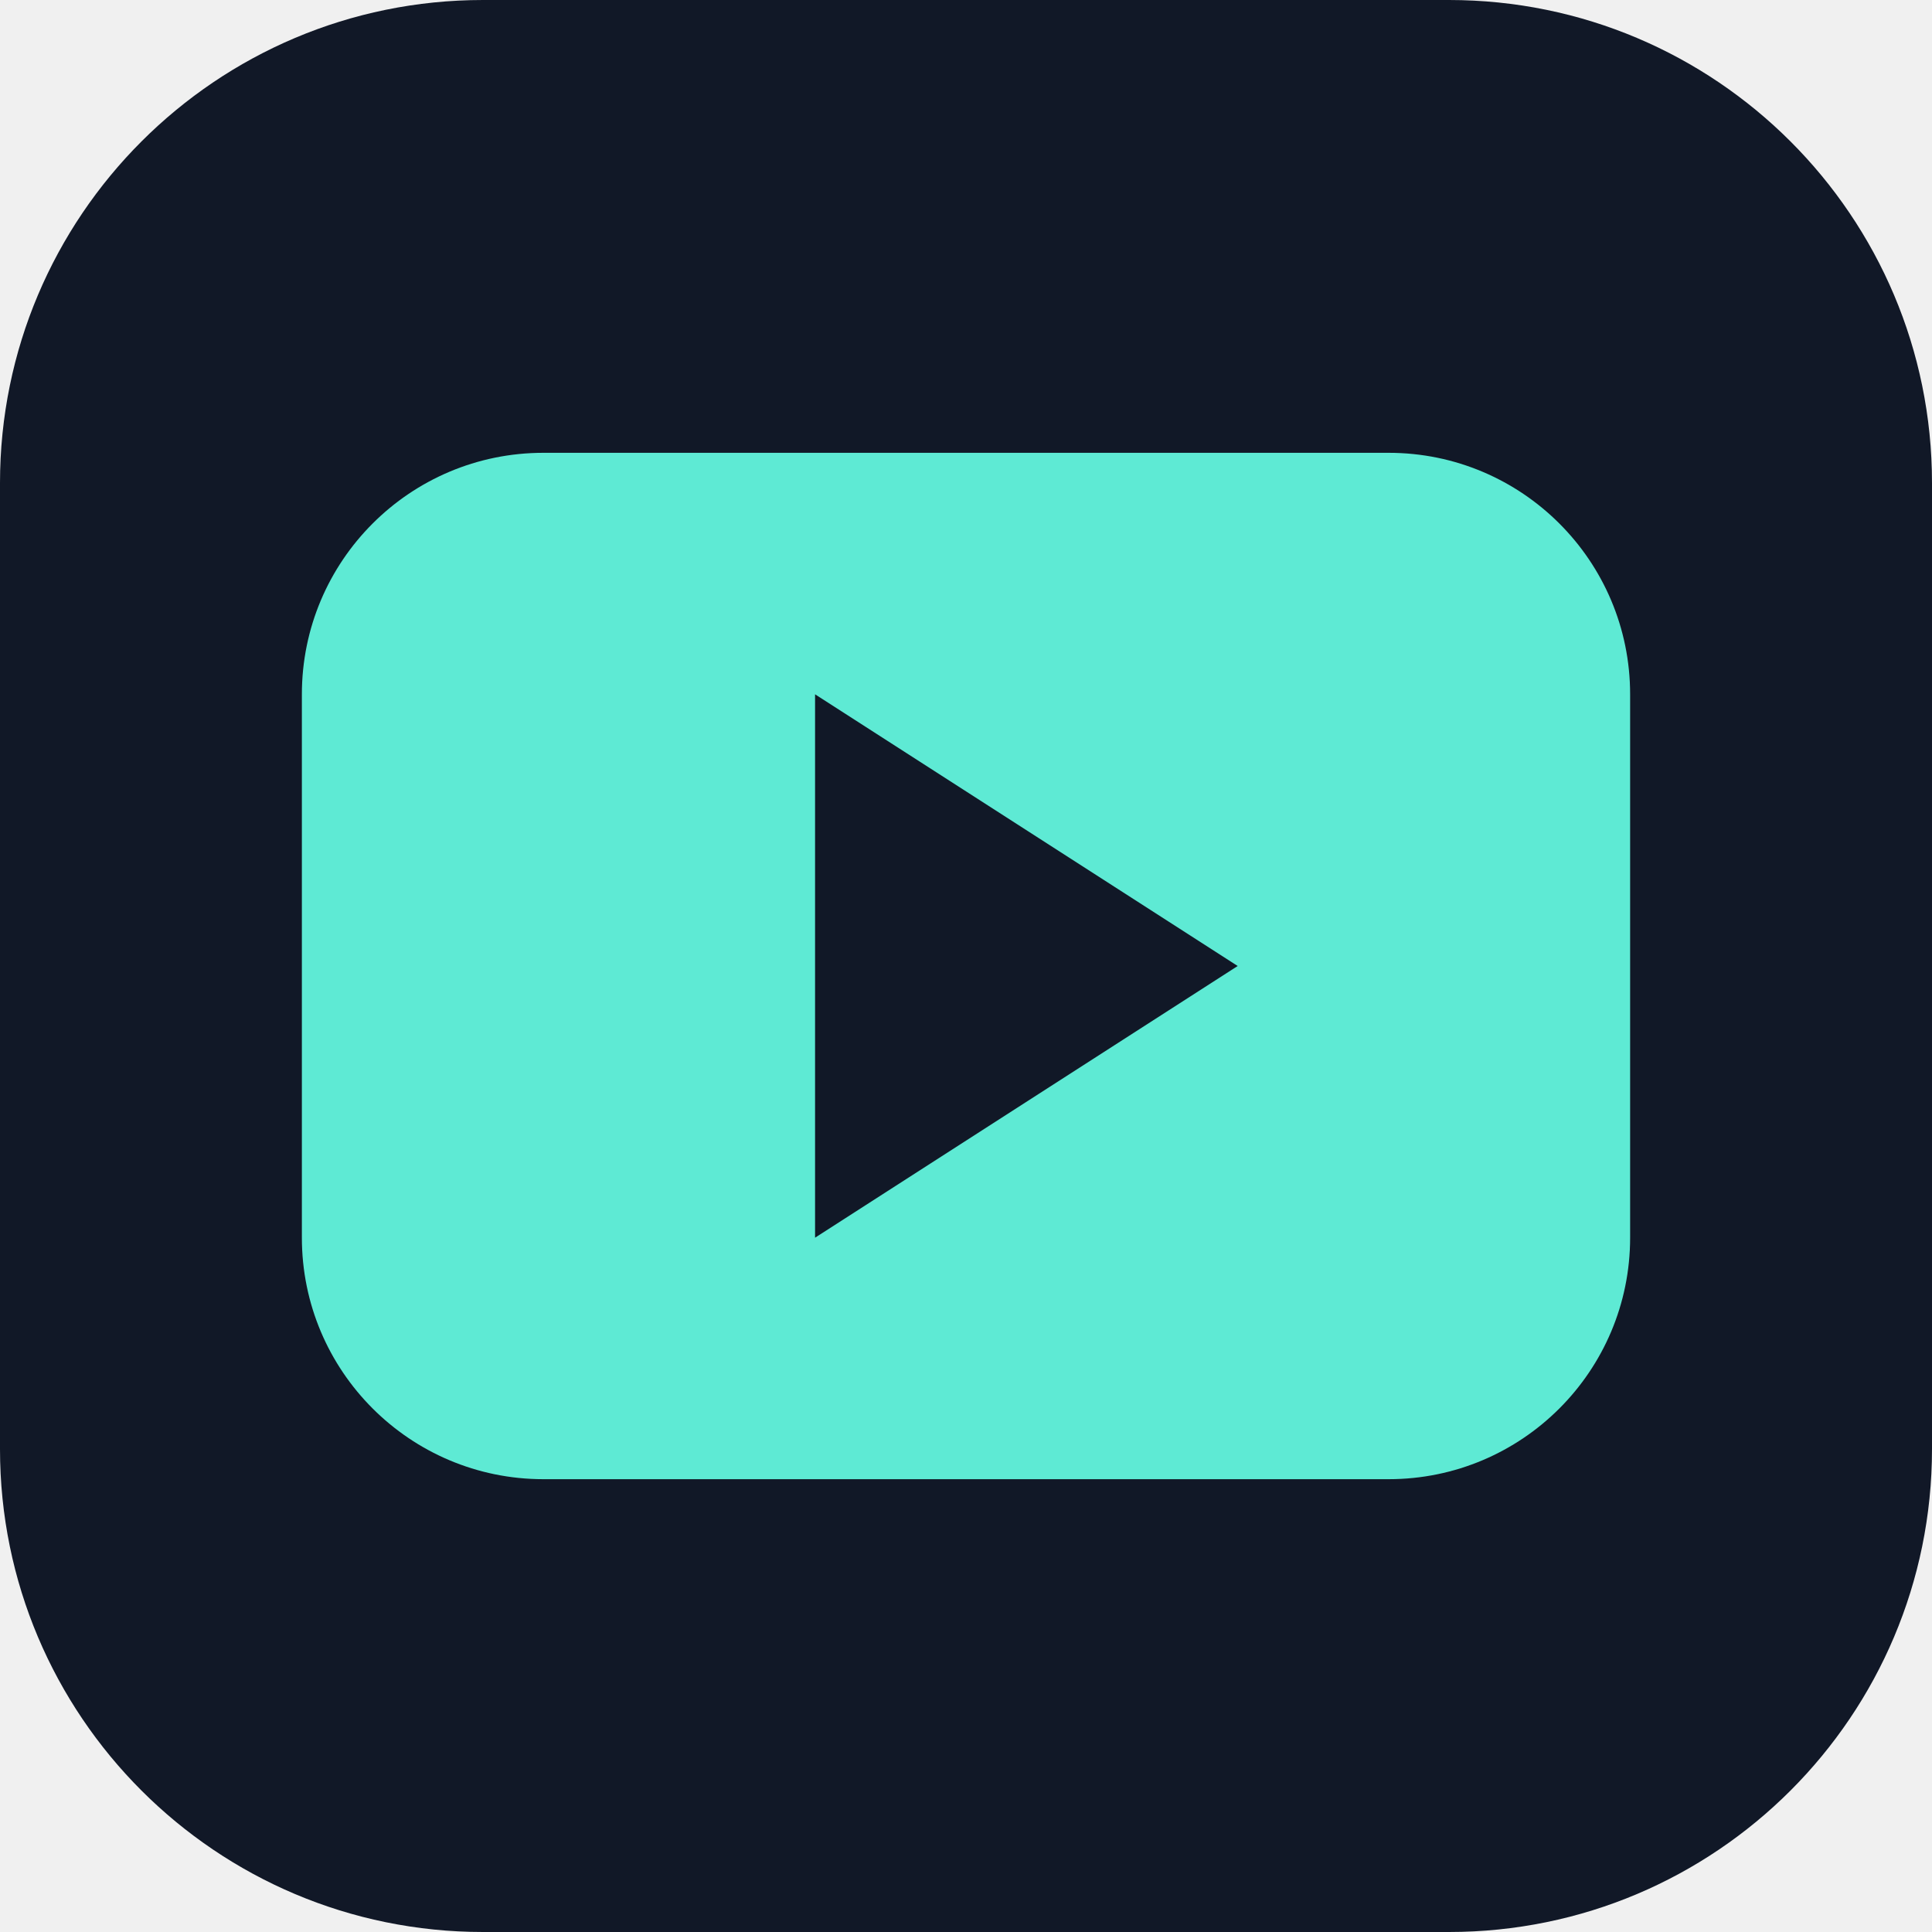
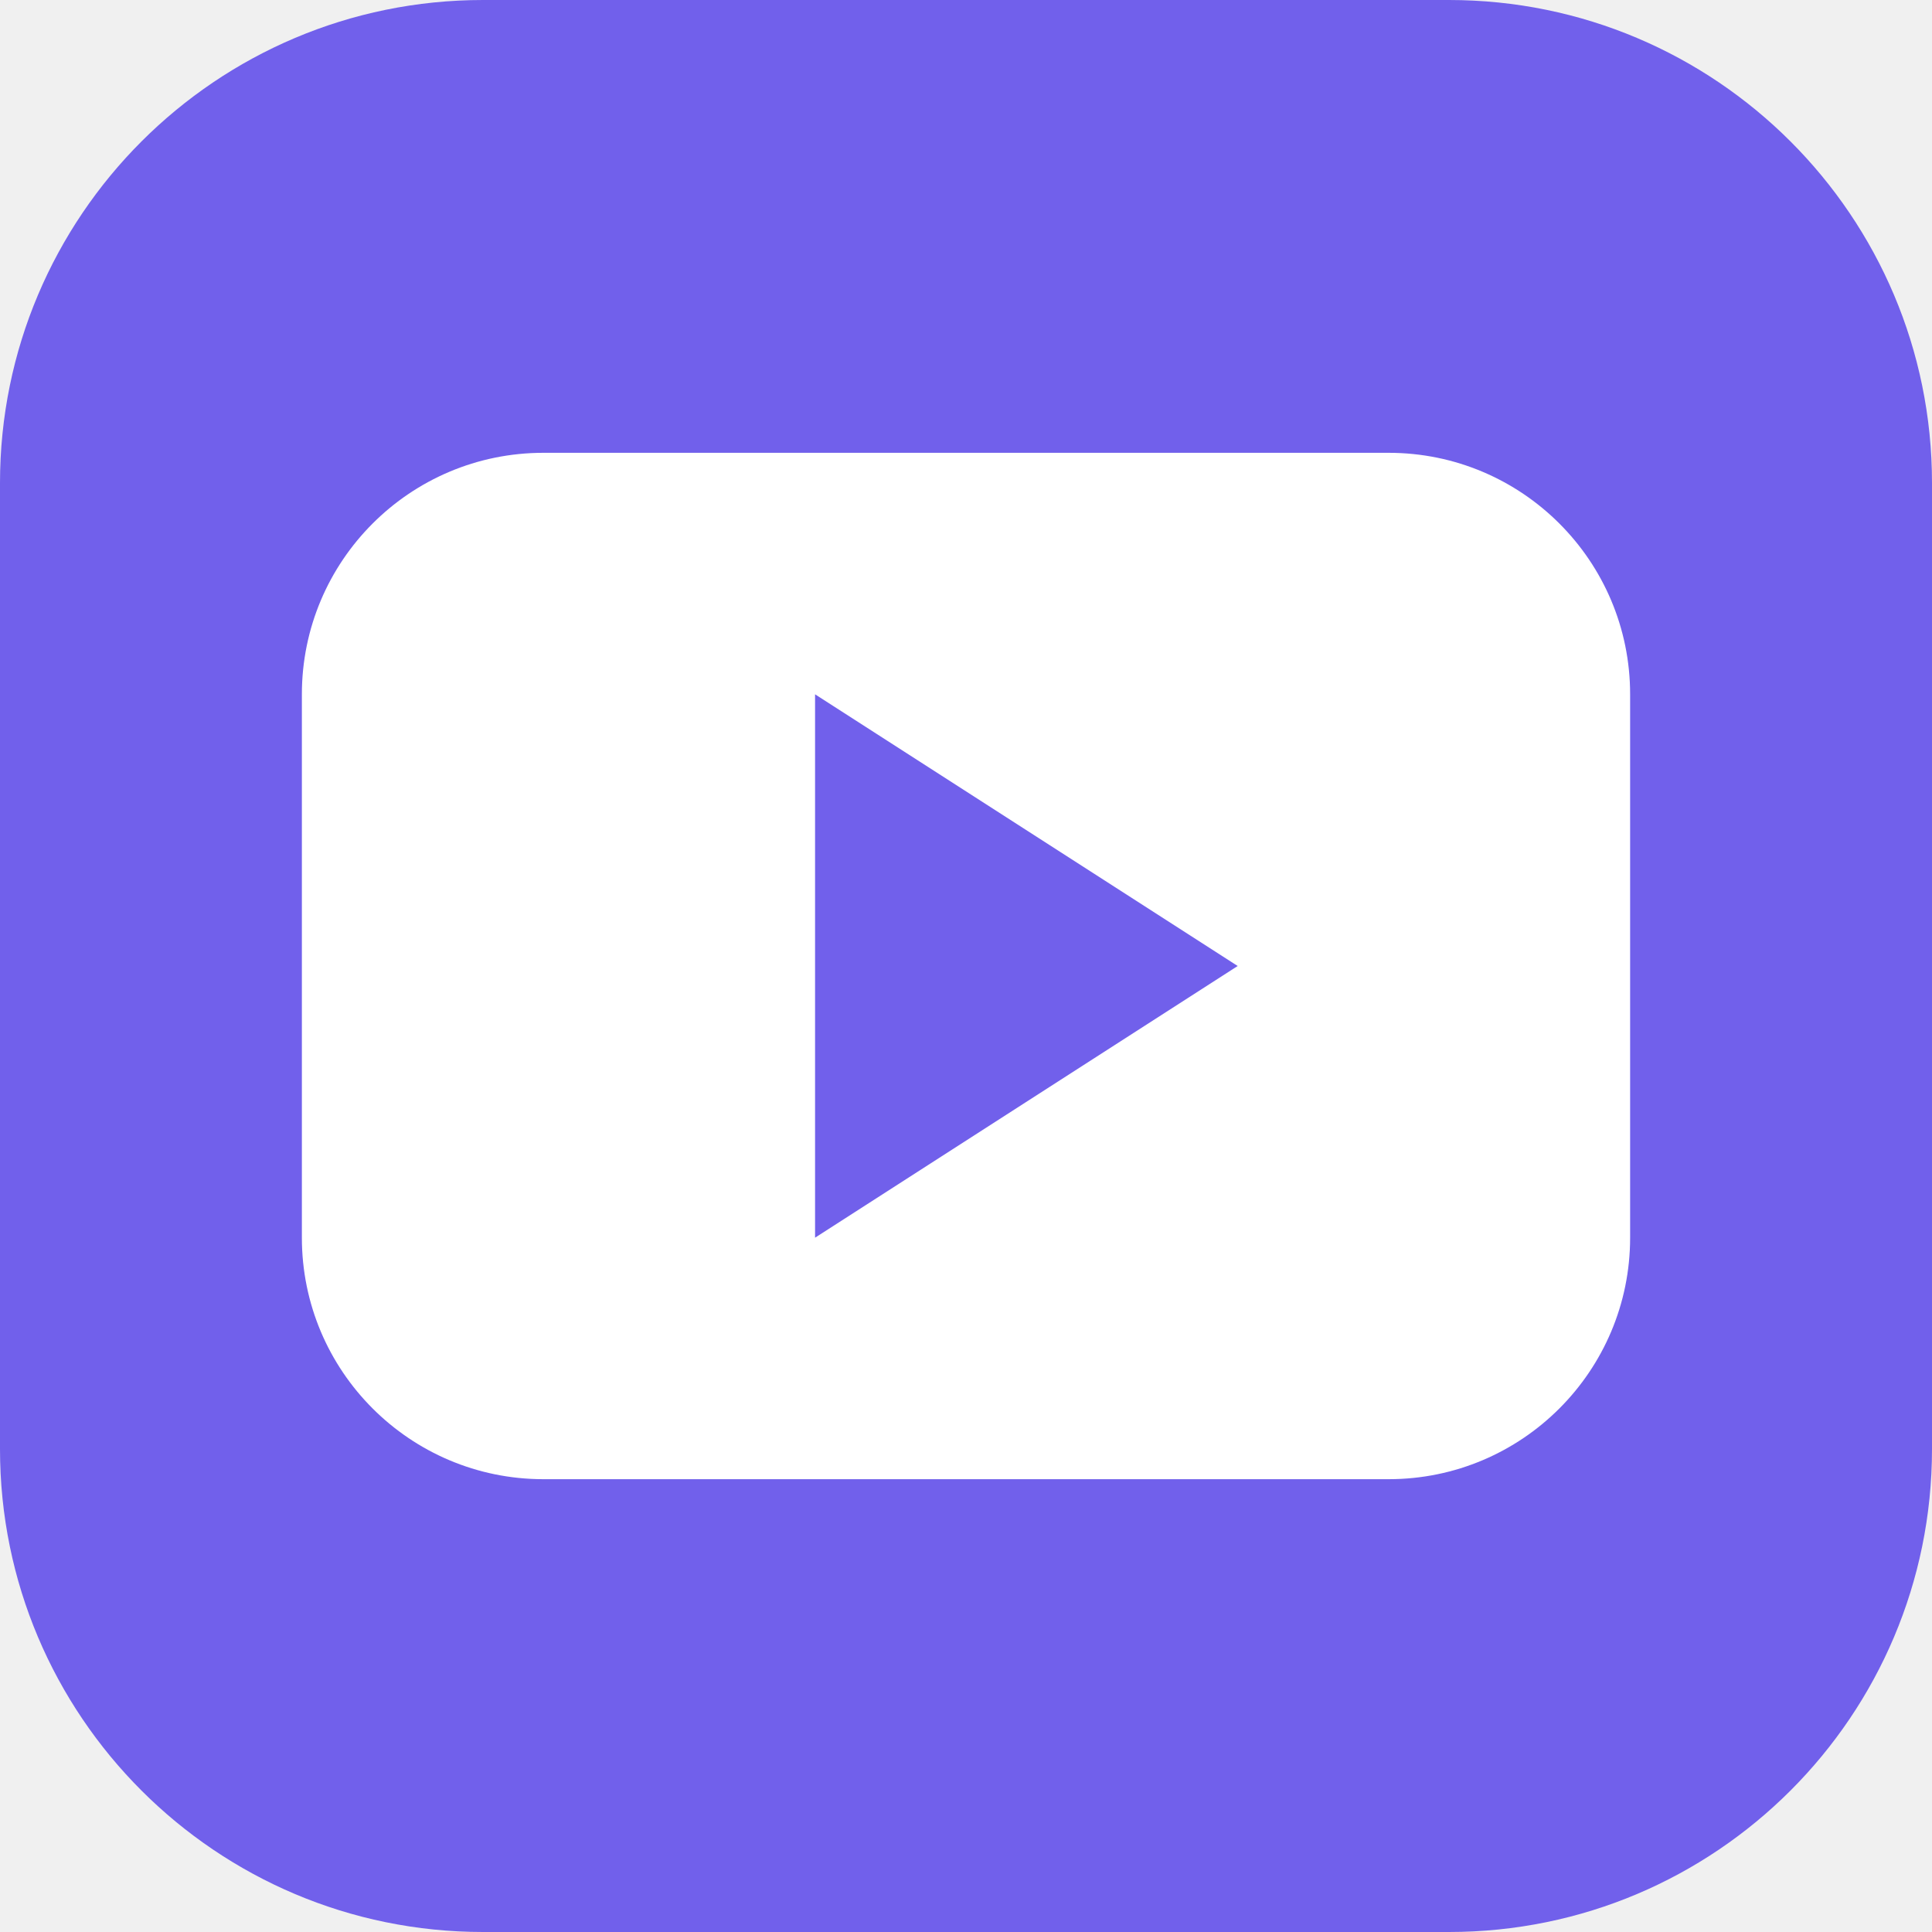
<svg xmlns="http://www.w3.org/2000/svg" viewBox="0 0 64 64">
-   <rect width="64" height="64" rx="16" fill="#111827" />
-   <rect x="10" y="15" width="44" height="34" rx="8" fill="#5eead4" />
-   <path d="m27 23 14 9-14 9z" fill="#111827" />
+   <rect width="64" height="64" rx="16" fill="#7160eb" />
+   <rect x="10" y="15" width="44" height="34" rx="8" fill="#ffffff" />
+   <path d="m27 23 14 9-14 9z" fill="#7160eb" />
</svg>
